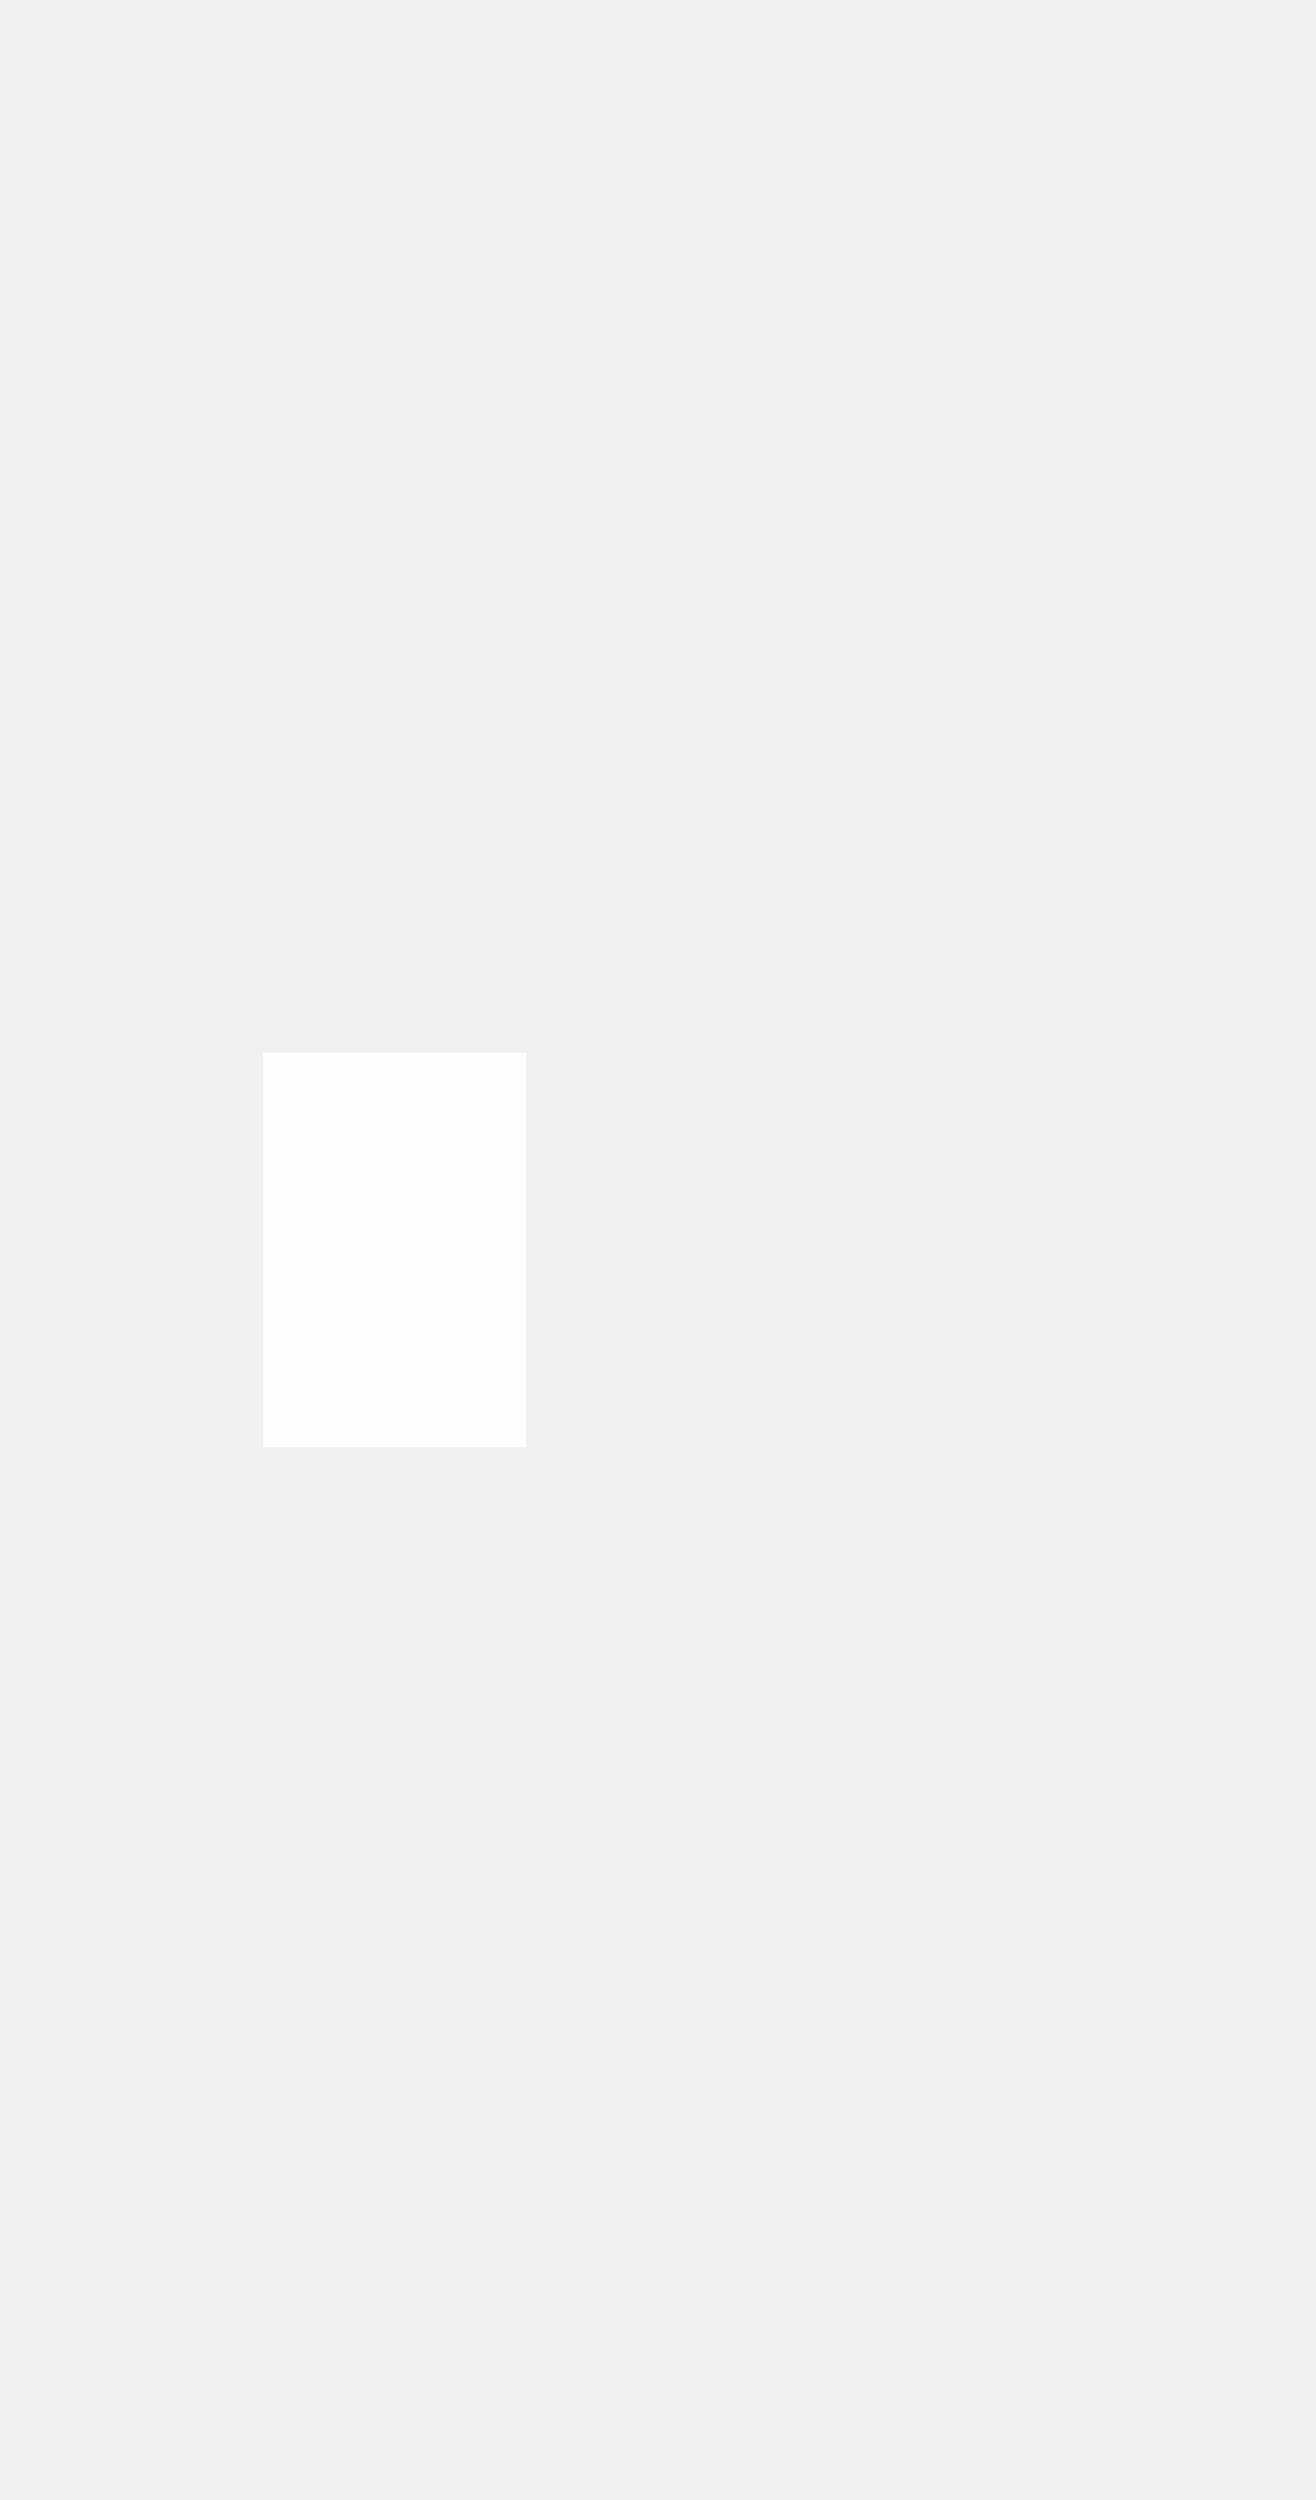
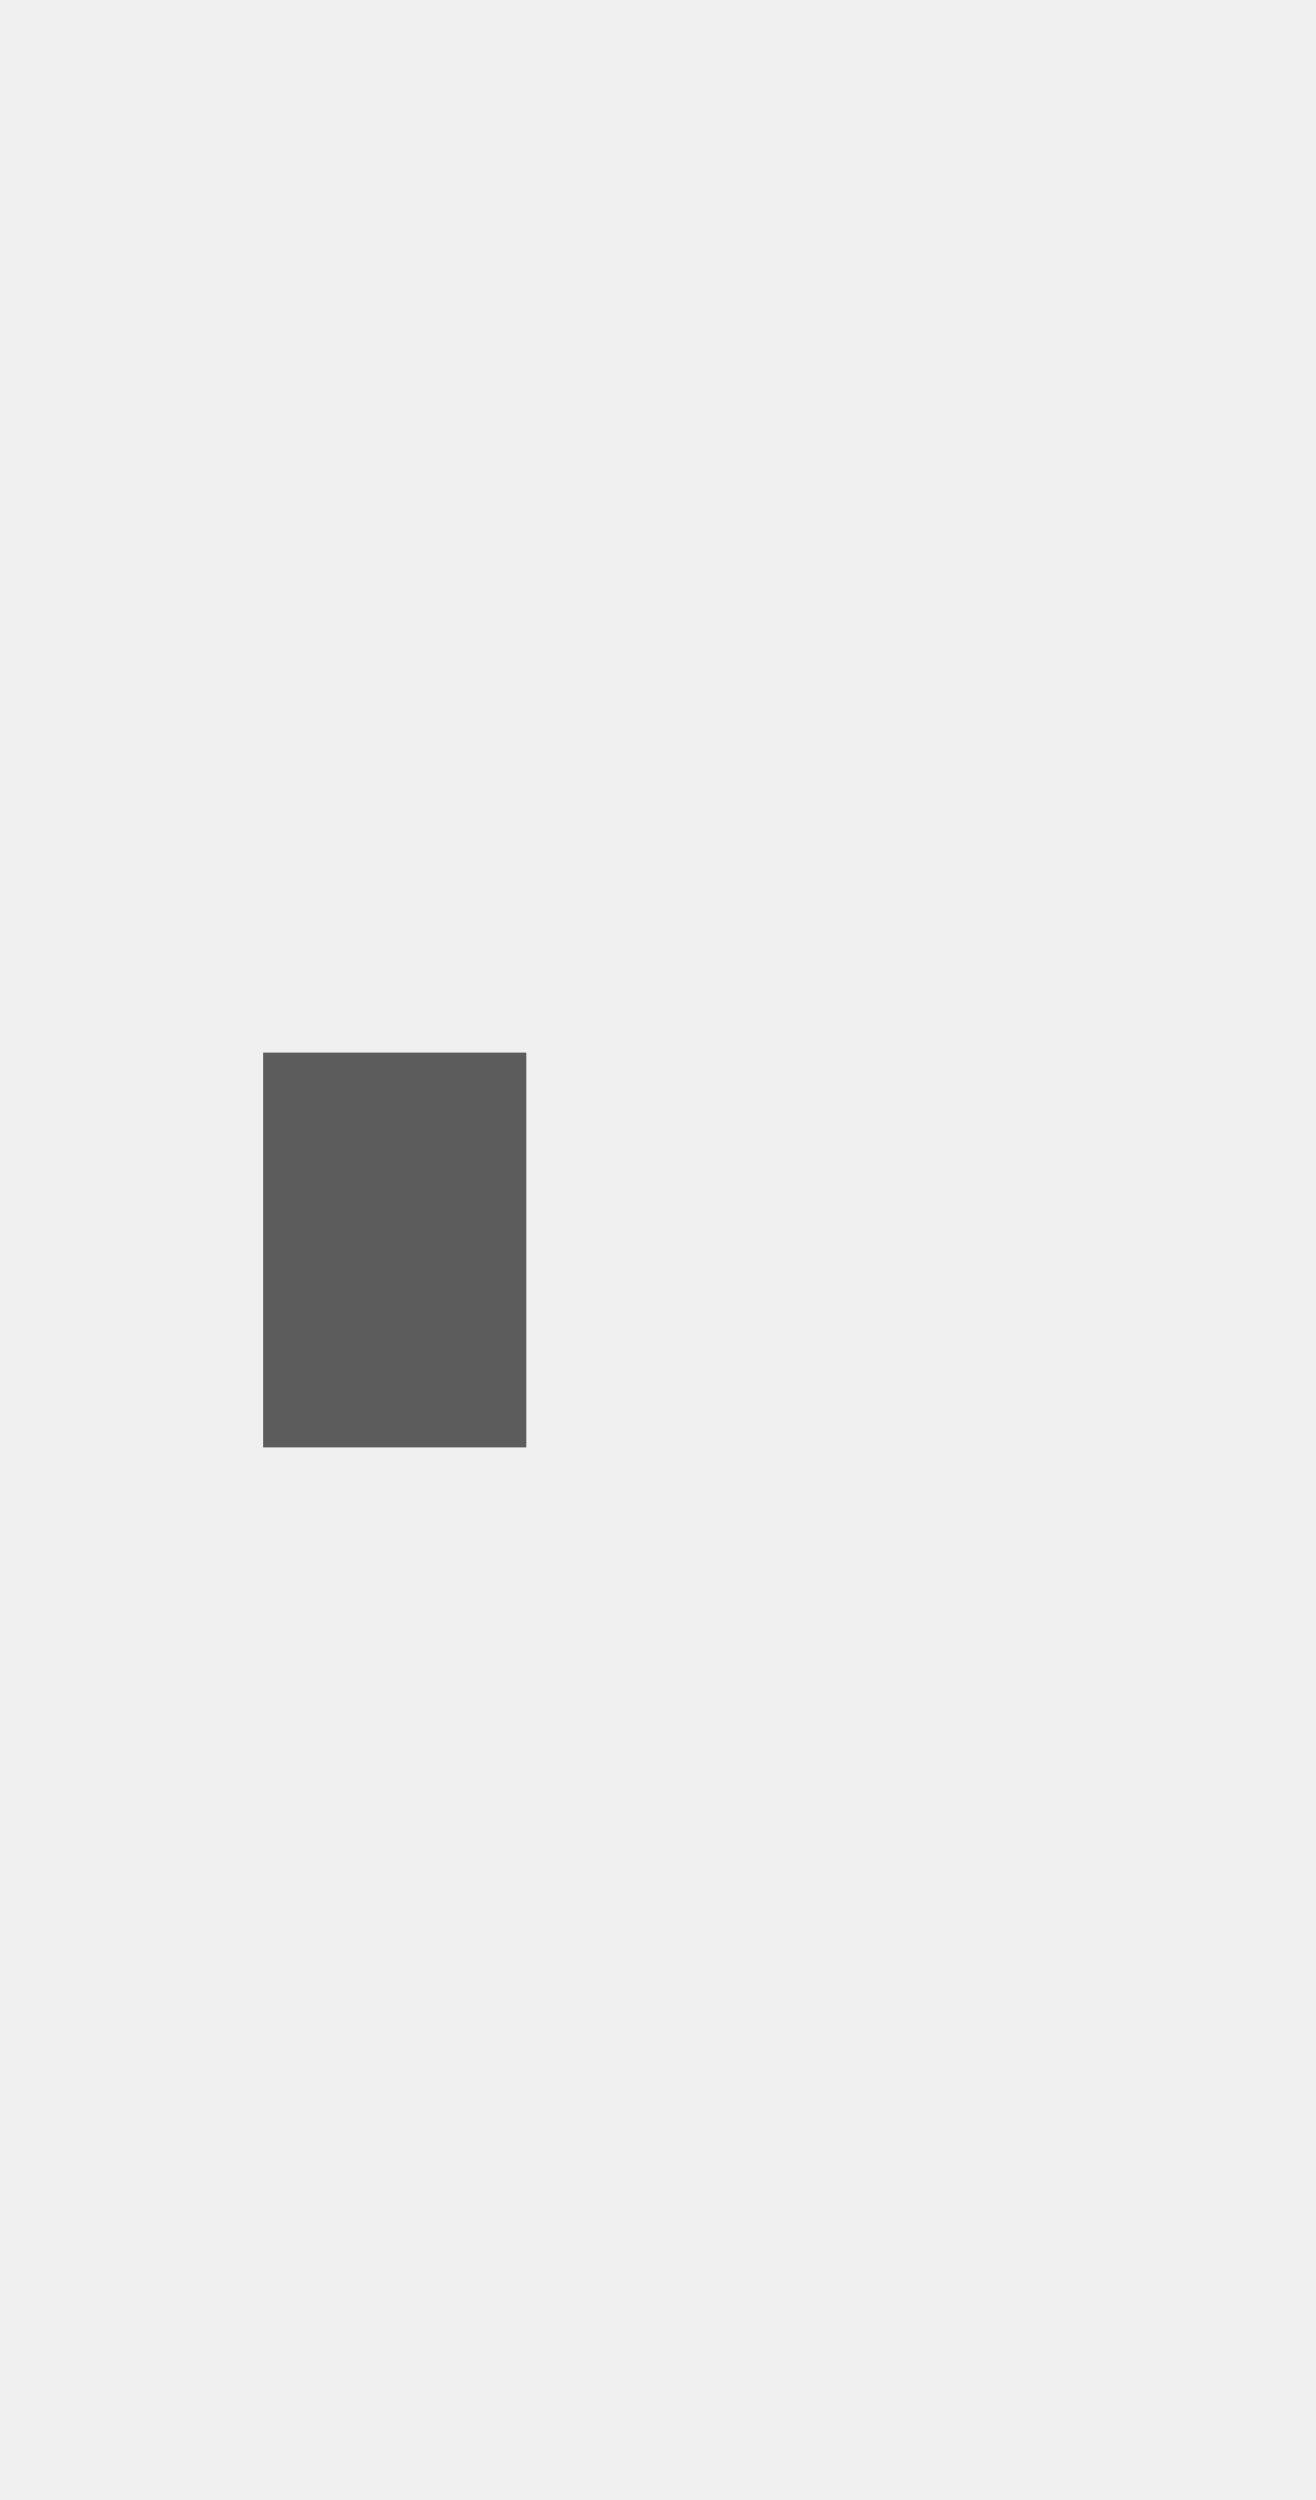
<svg xmlns="http://www.w3.org/2000/svg" width="10" height="19" id="svg2" version="1.1">
  <defs id="defs4">
    <clipPath clipPathUnits="userSpaceOnUse" id="clipPath4069">
      <rect style="opacity:0.12;color:#000000;fill:#ff00ff;fill-opacity:1;fill-rule:nonzero;stroke:none;stroke-width:1;marker:none;visibility:visible;display:inline;overflow:visible;enable-background:accumulate" id="rect4071" width="10" height="19" x="20" y="1033.362" />
    </clipPath>
  </defs>
  <g id="layer1" transform="translate(0,-1033.362)">
-     <rect style="fill:#ffffff;fill-opacity:0.902;fill-rule:evenodd;stroke:none;stroke-width:1px;stroke-linecap:butt;stroke-linejoin:miter;stroke-opacity:1" id="rect3338" width="2" height="3" x="2" y="1041.362" ry="3.0675728e-06" />
+     <rect style="fill:#4c4c4c;fill-opacity:0.902;fill-rule:evenodd;stroke:none;stroke-width:1px;stroke-linecap:butt;stroke-linejoin:miter;stroke-opacity:1" id="rect3338" width="2" height="3" x="2" y="1041.362" ry="3.0675728e-06" />
  </g>
</svg>
